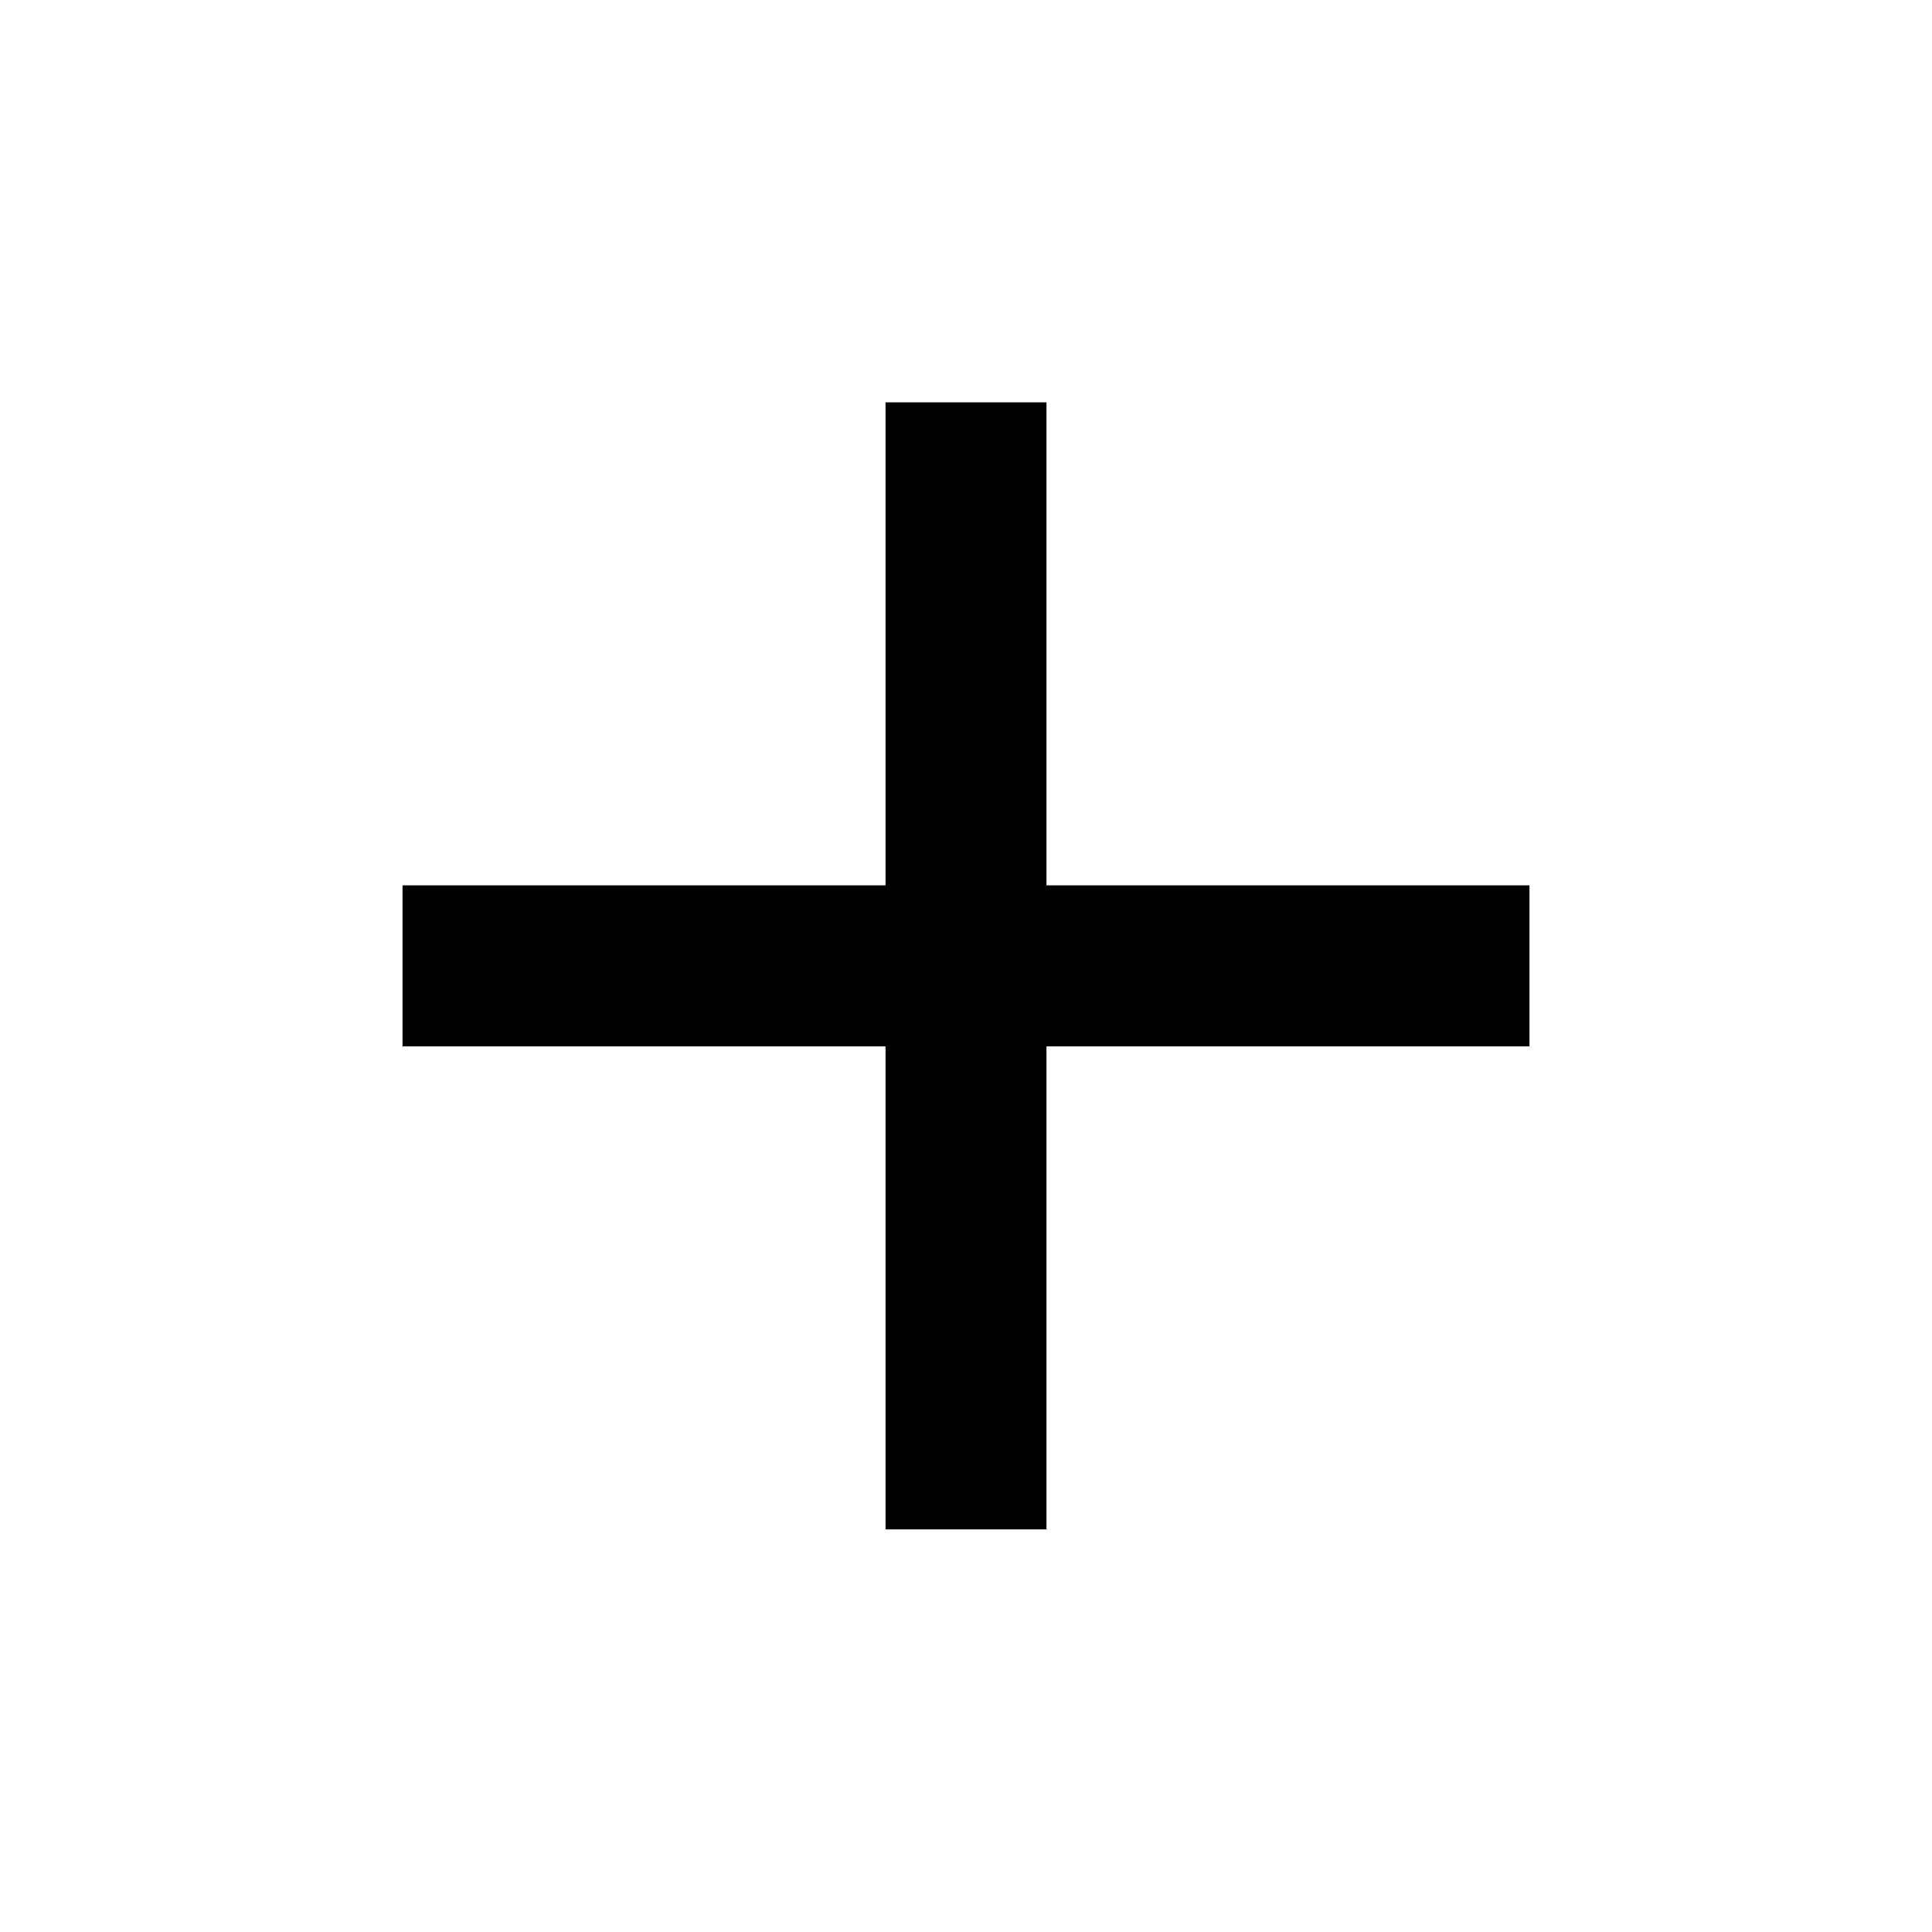
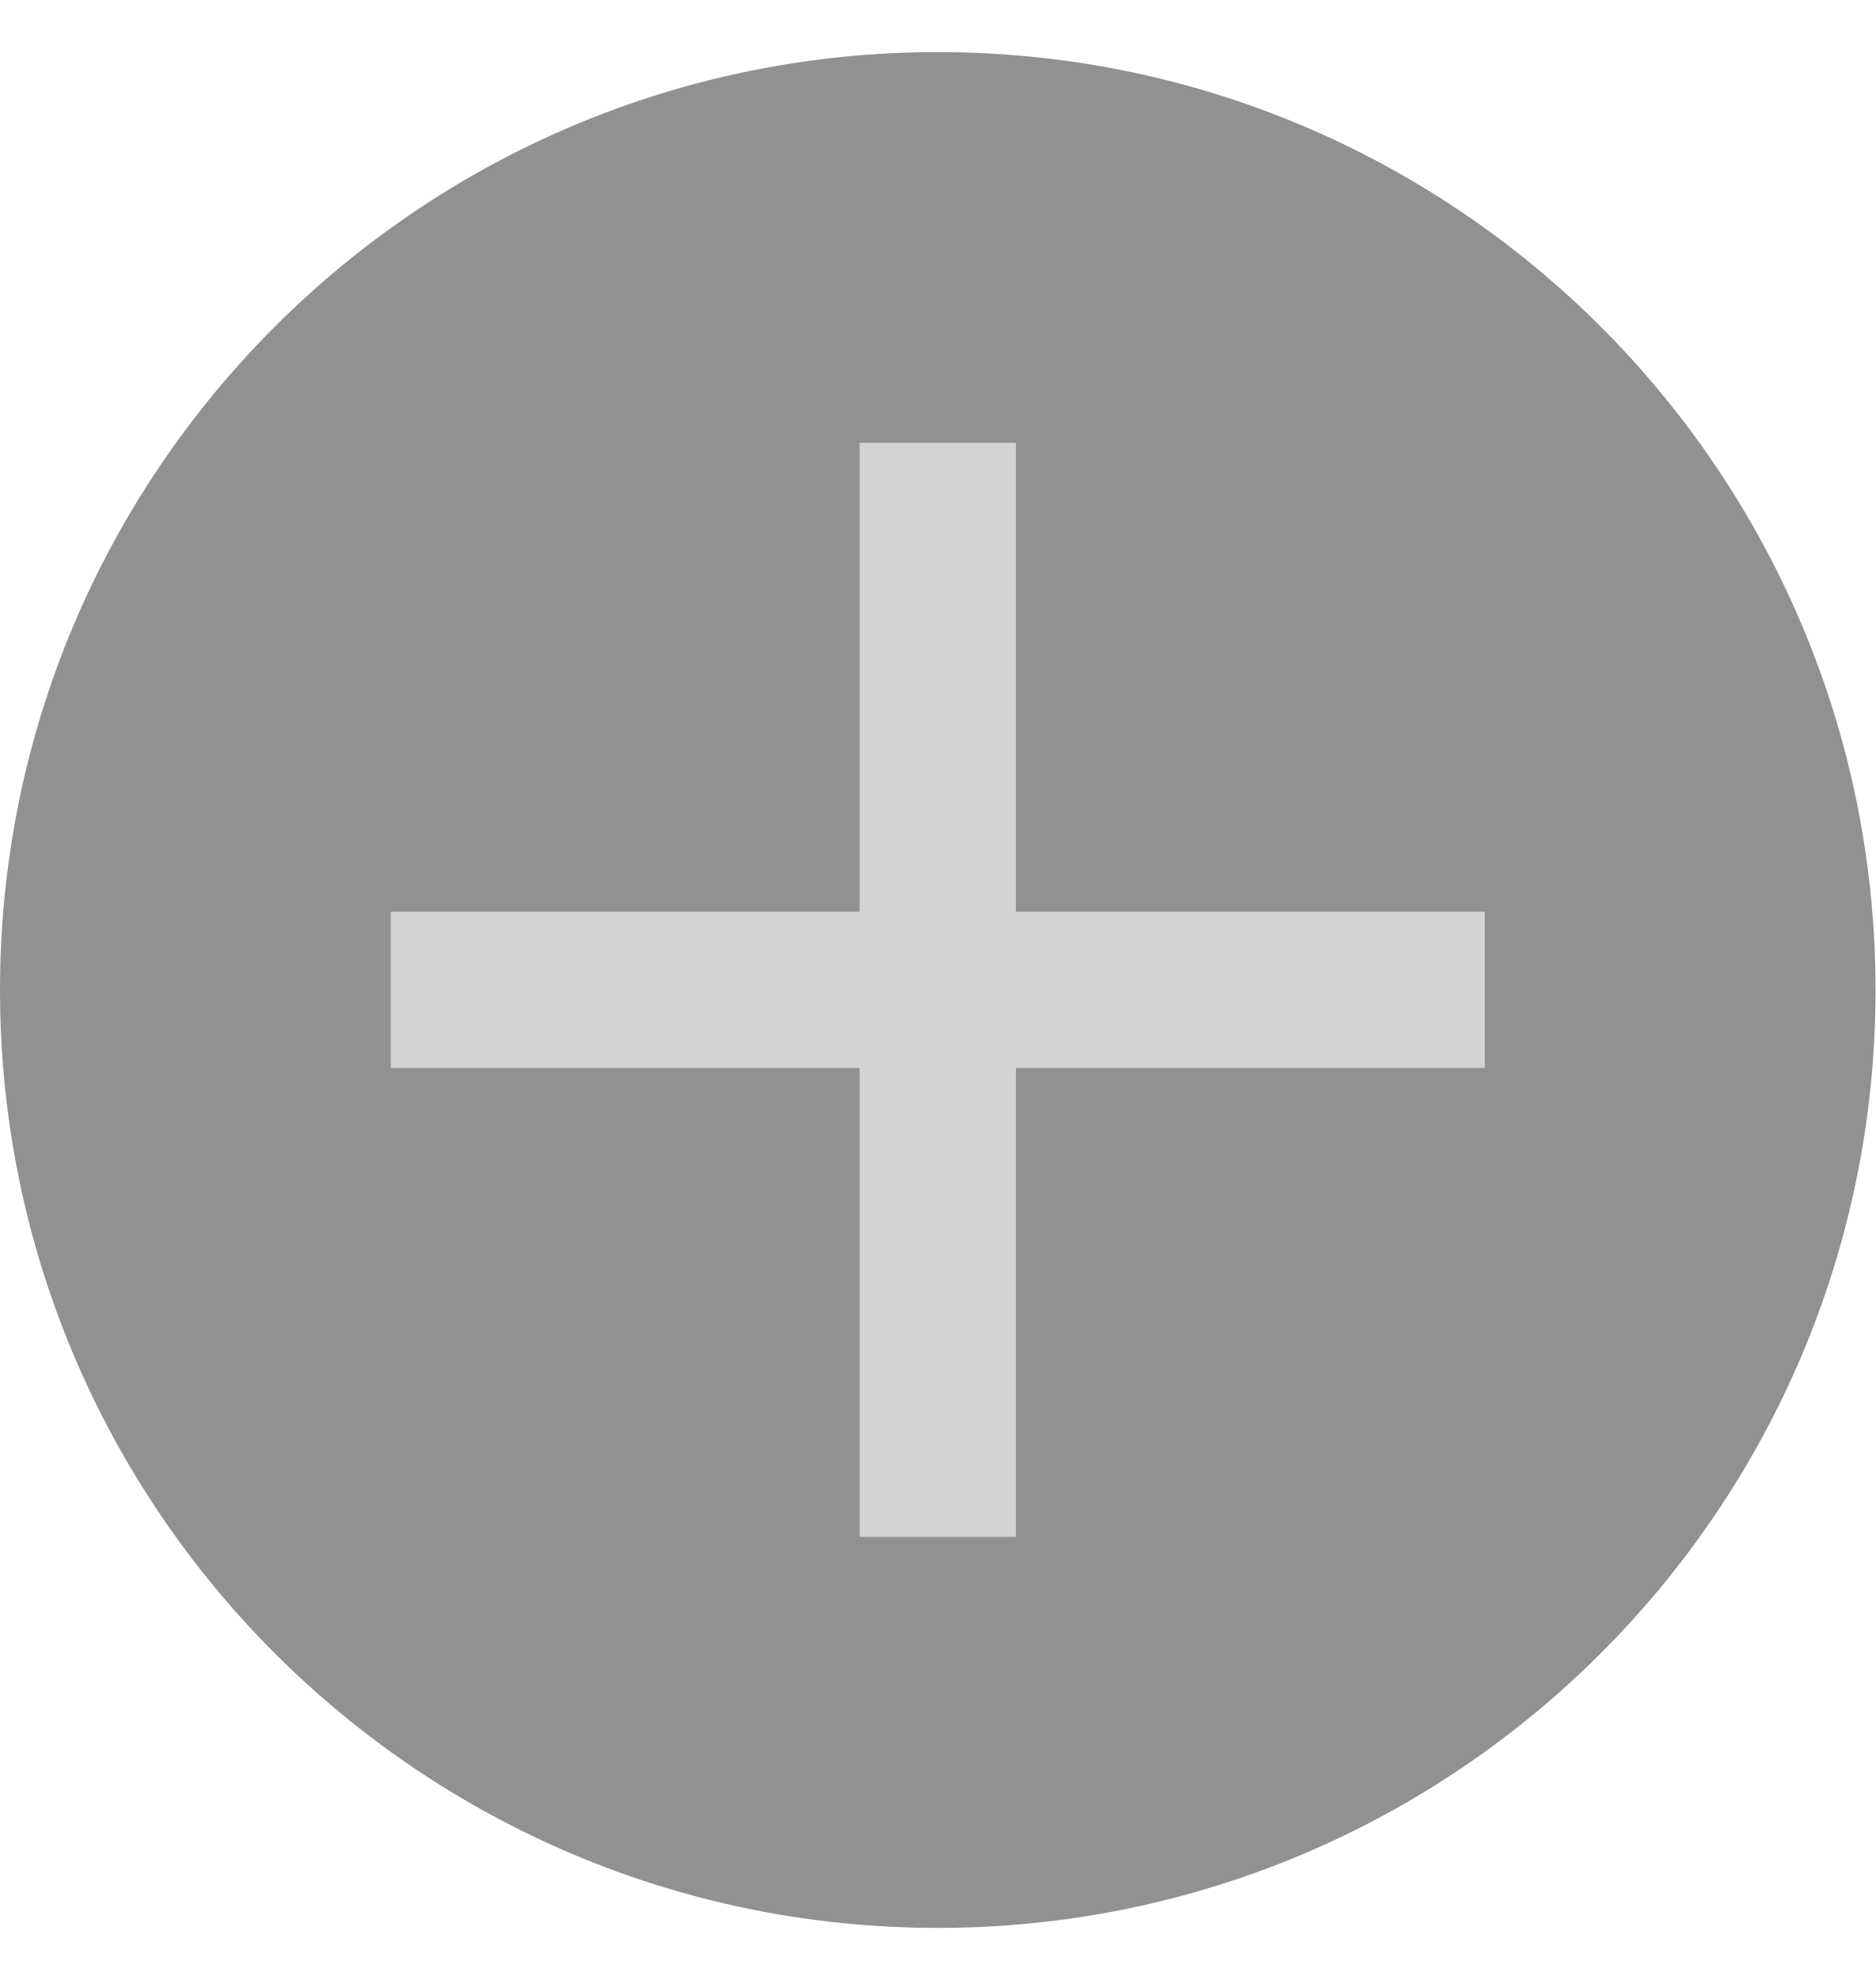
- <svg xmlns="http://www.w3.org/2000/svg" width="20" height="20" viewBox="0 0 20 20" fill="none">
+ <svg xmlns="http://www.w3.org/2000/svg" width="18" height="19" viewBox="0 0 18 19" fill="none">
  <g id="Icon/plus">
-     <path id="Vector" d="M15.833 10.832H10.833V15.832H9.167V10.832H4.167V9.165H9.167V4.165H10.833V9.165H15.833V10.832Z" fill="black" />
+     <rect y="0.5" width="18" height="18" rx="9" fill="#919191" />
+     <path id="Vector" d="M14.25 10.248H9.75V14.748H8.25V10.248H3.75V8.749H8.25V4.249H9.75V8.749H14.25V10.248Z" fill="#D3D3D3" />
  </g>
</svg>
